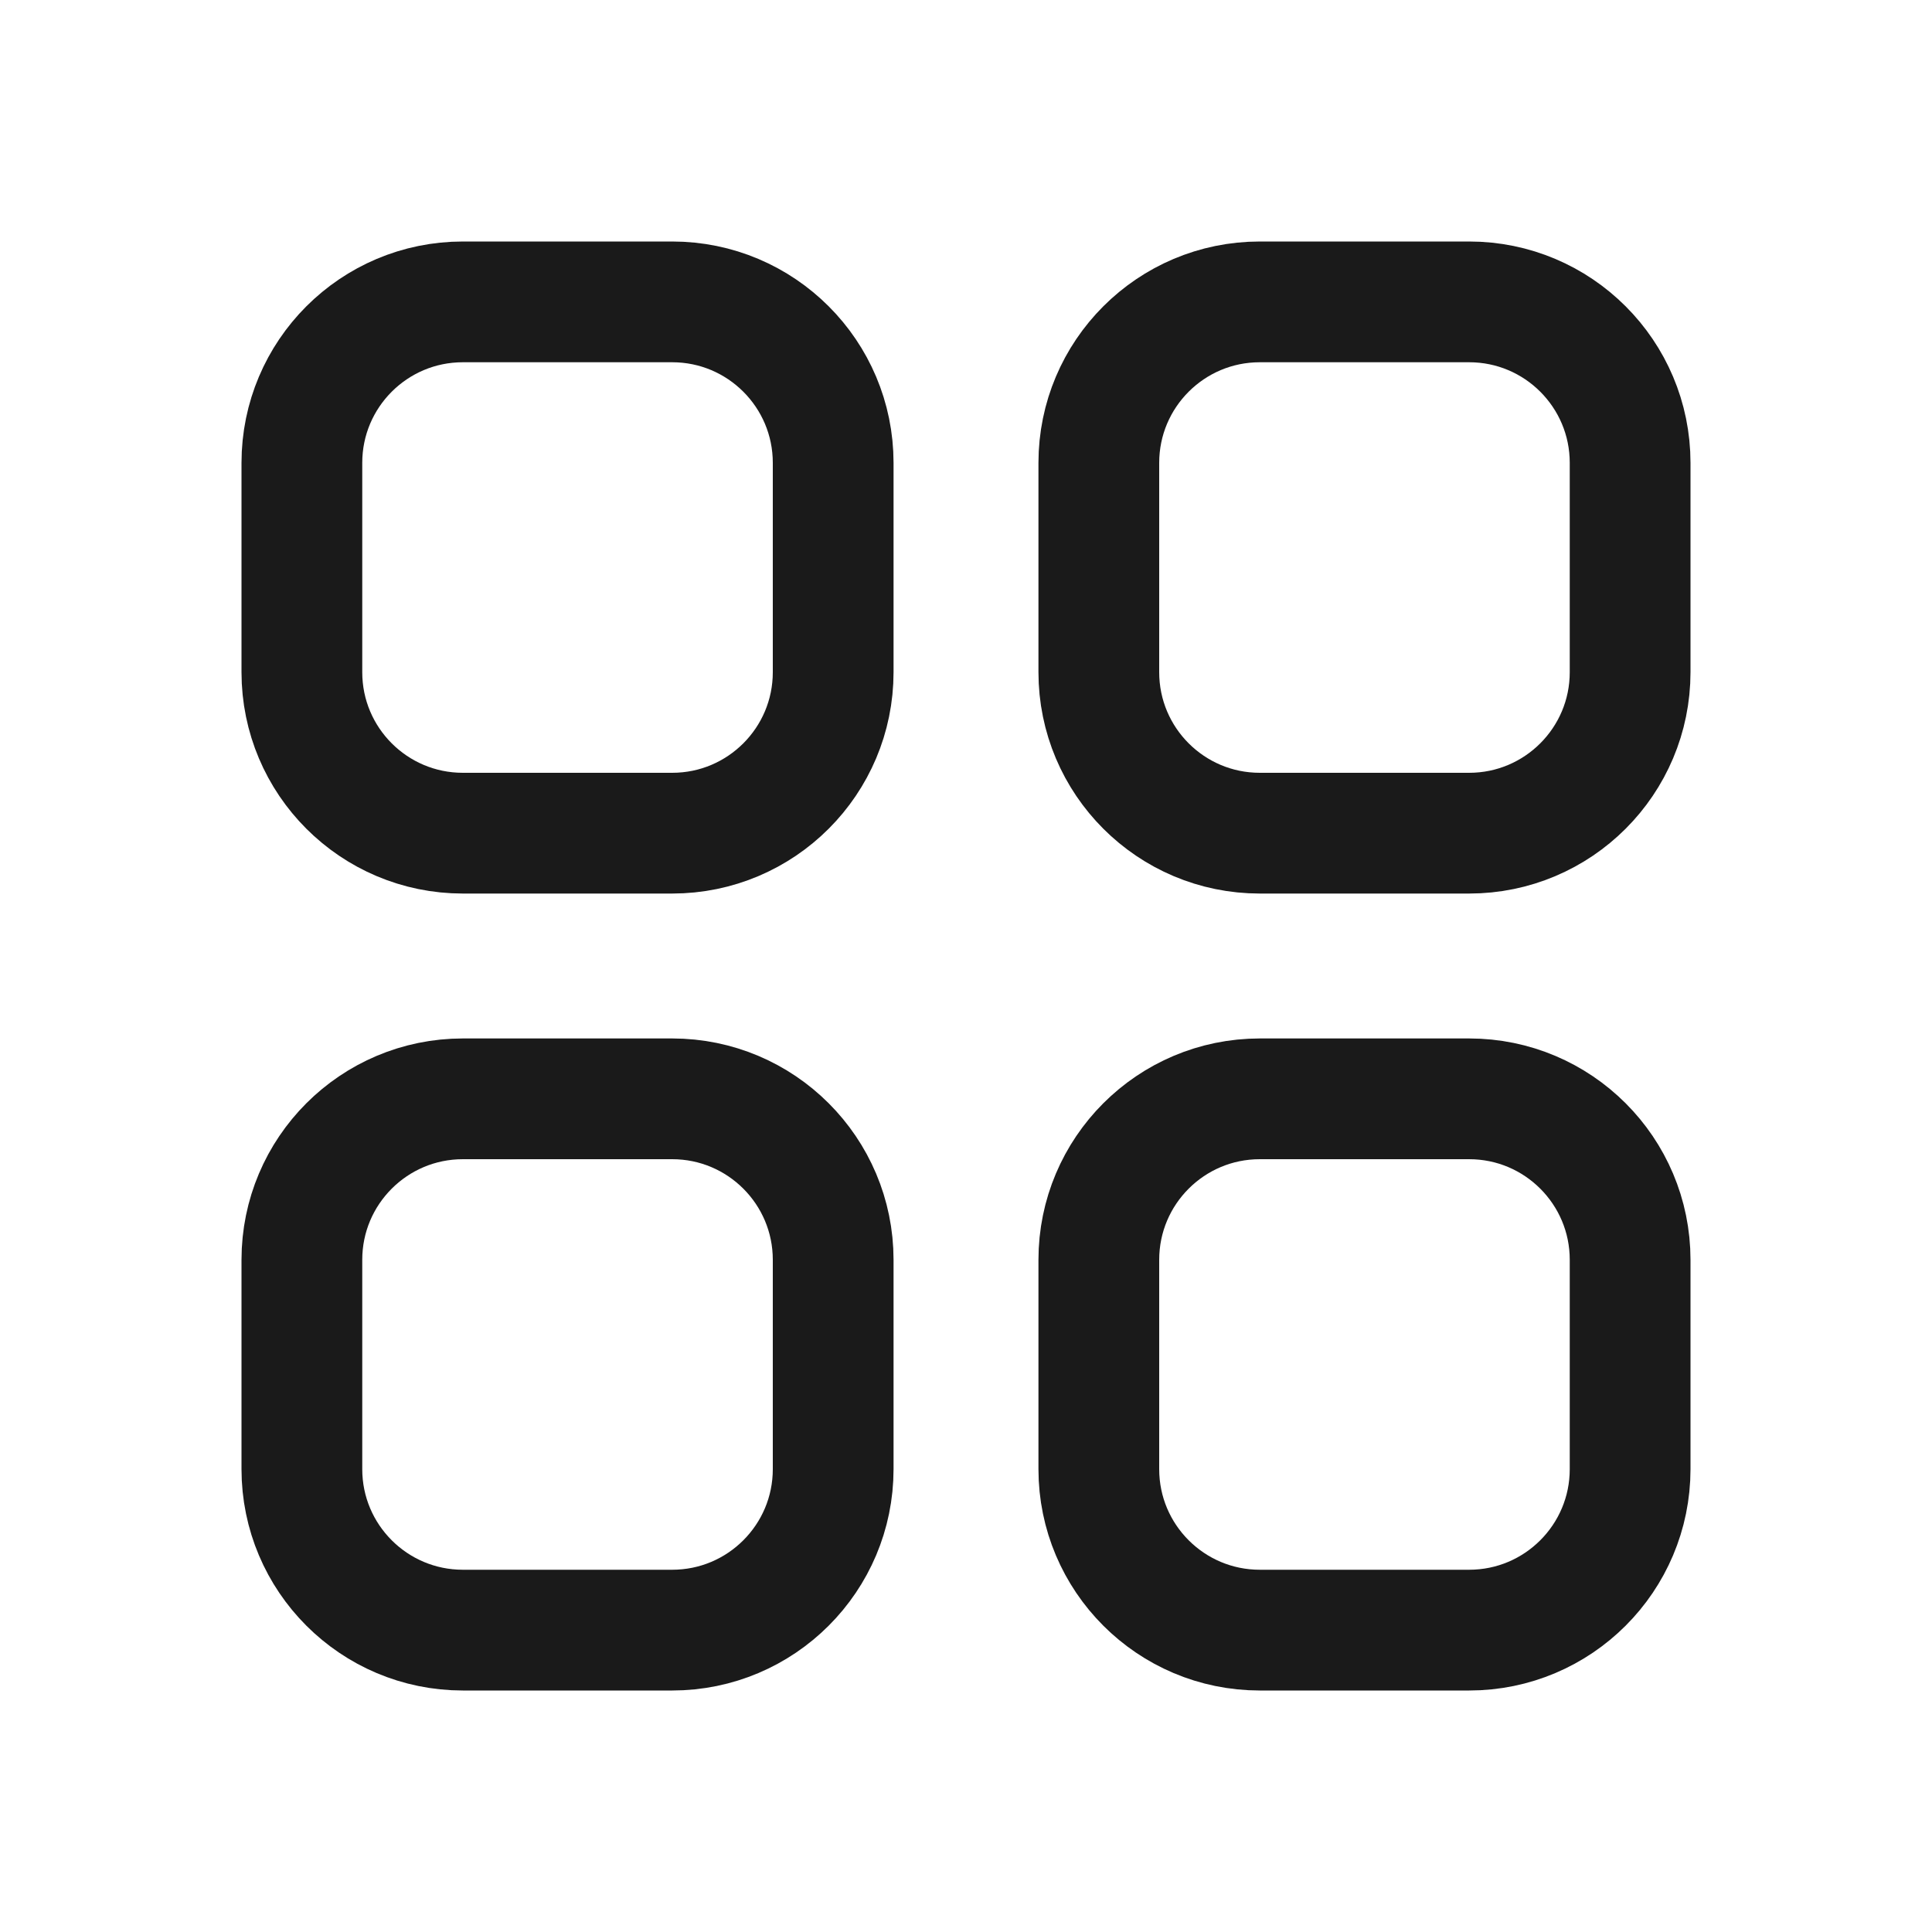
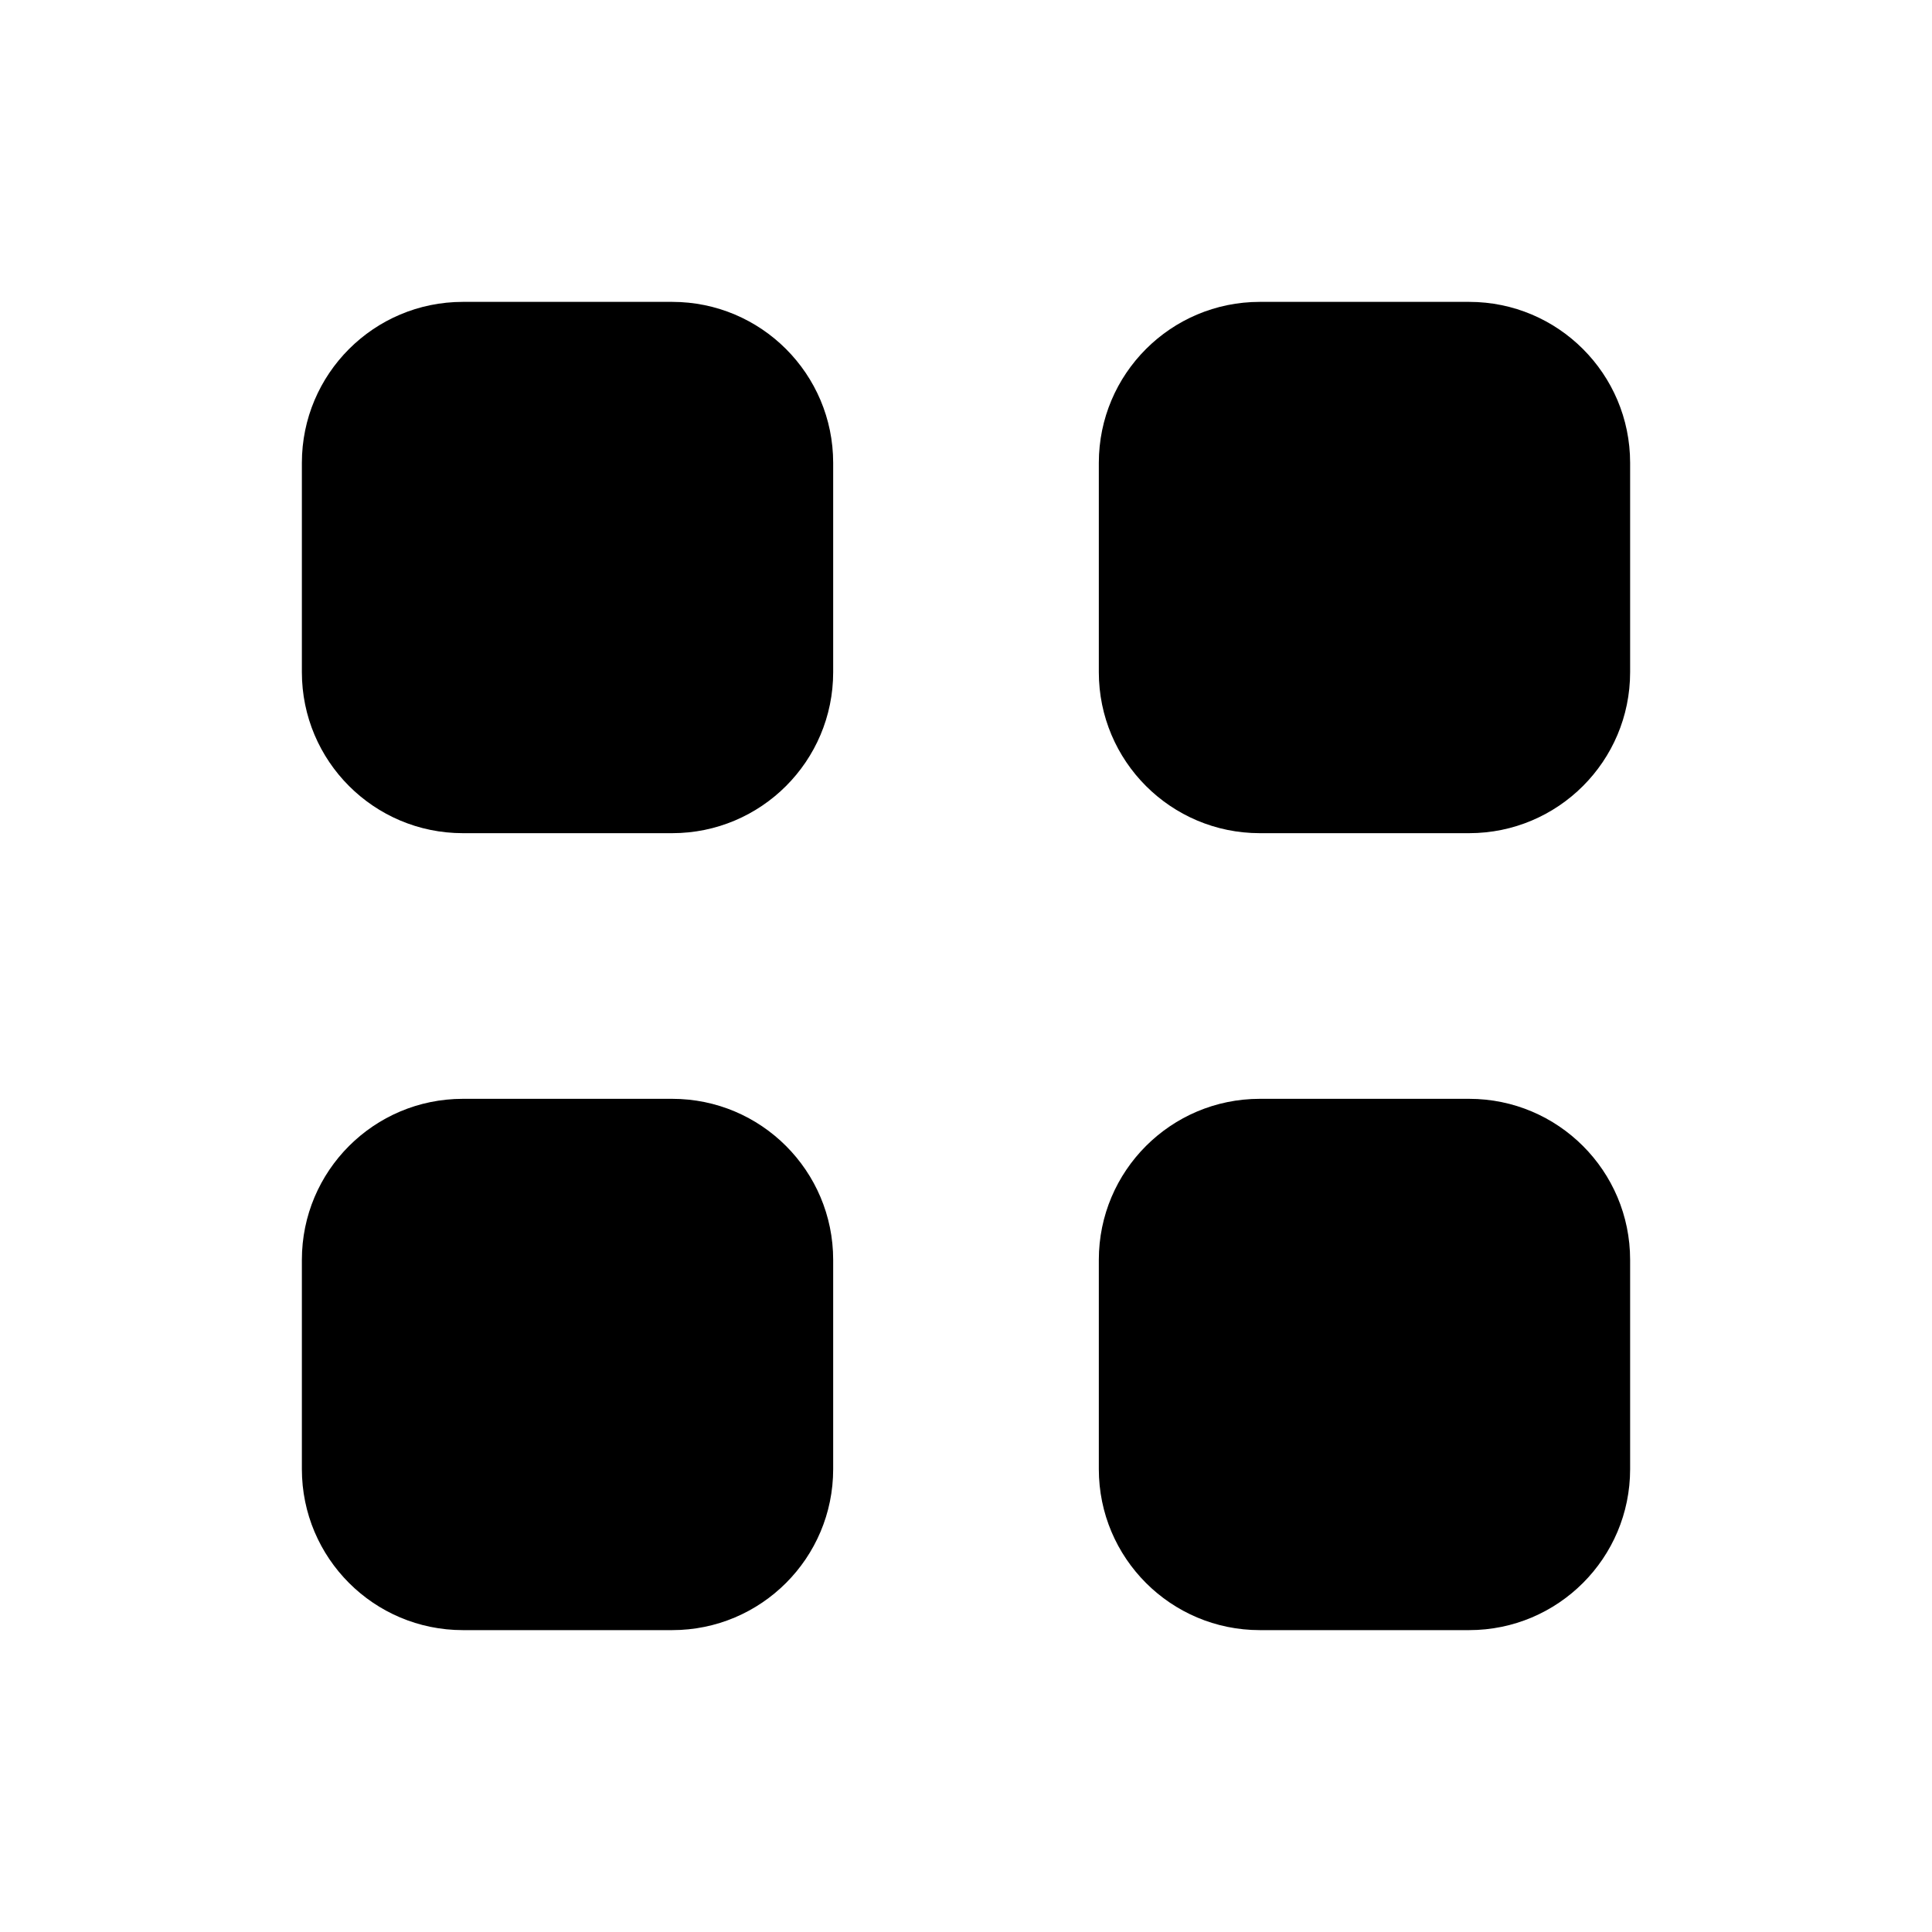
<svg xmlns="http://www.w3.org/2000/svg" viewBox="0 0 24 24">
-   <defs>
-     <style>
-       .cls-1, .cls-2 {
-         fill: none;
-       }
- 
-       .cls-1 {
-         stroke: #1a1a1a;
-         stroke-linecap: round;
-         stroke-linejoin: round;
-         stroke-width: 1.5px;
-       }
-     </style>
-   </defs>
-   <g id="Layer_2" data-name="Layer 2">
-     <g id="Line_Icons" data-name="Line Icons">
-       <g>
-         <g>
-           <rect class="cls-1" x="3.75" y="13.65" width="6.6" height="6.6" rx="2" />
-           <rect class="cls-1" x="13.65" y="13.65" width="6.6" height="6.6" rx="2" />
-           <rect class="cls-1" x="13.65" y="3.75" width="6.6" height="6.6" rx="2" />
-           <rect class="cls-1" x="3.75" y="3.75" width="6.6" height="6.6" rx="2" />
-         </g>
-         <rect class="cls-2" width="24" height="24" />
-       </g>
+   <g>
+     <g>
+       <rect class="icon-stroke" x="3.75" y="13.65" width="6.6" height="6.6" rx="2" />
+       <rect class="icon-stroke" x="13.65" y="13.65" width="6.6" height="6.6" rx="2" />
+       <rect class="icon-stroke" x="13.65" y="3.75" width="6.6" height="6.6" rx="2" />
+       <rect class="icon-stroke" x="3.75" y="3.75" width="6.6" height="6.6" rx="2" />
    </g>
  </g>
</svg>
